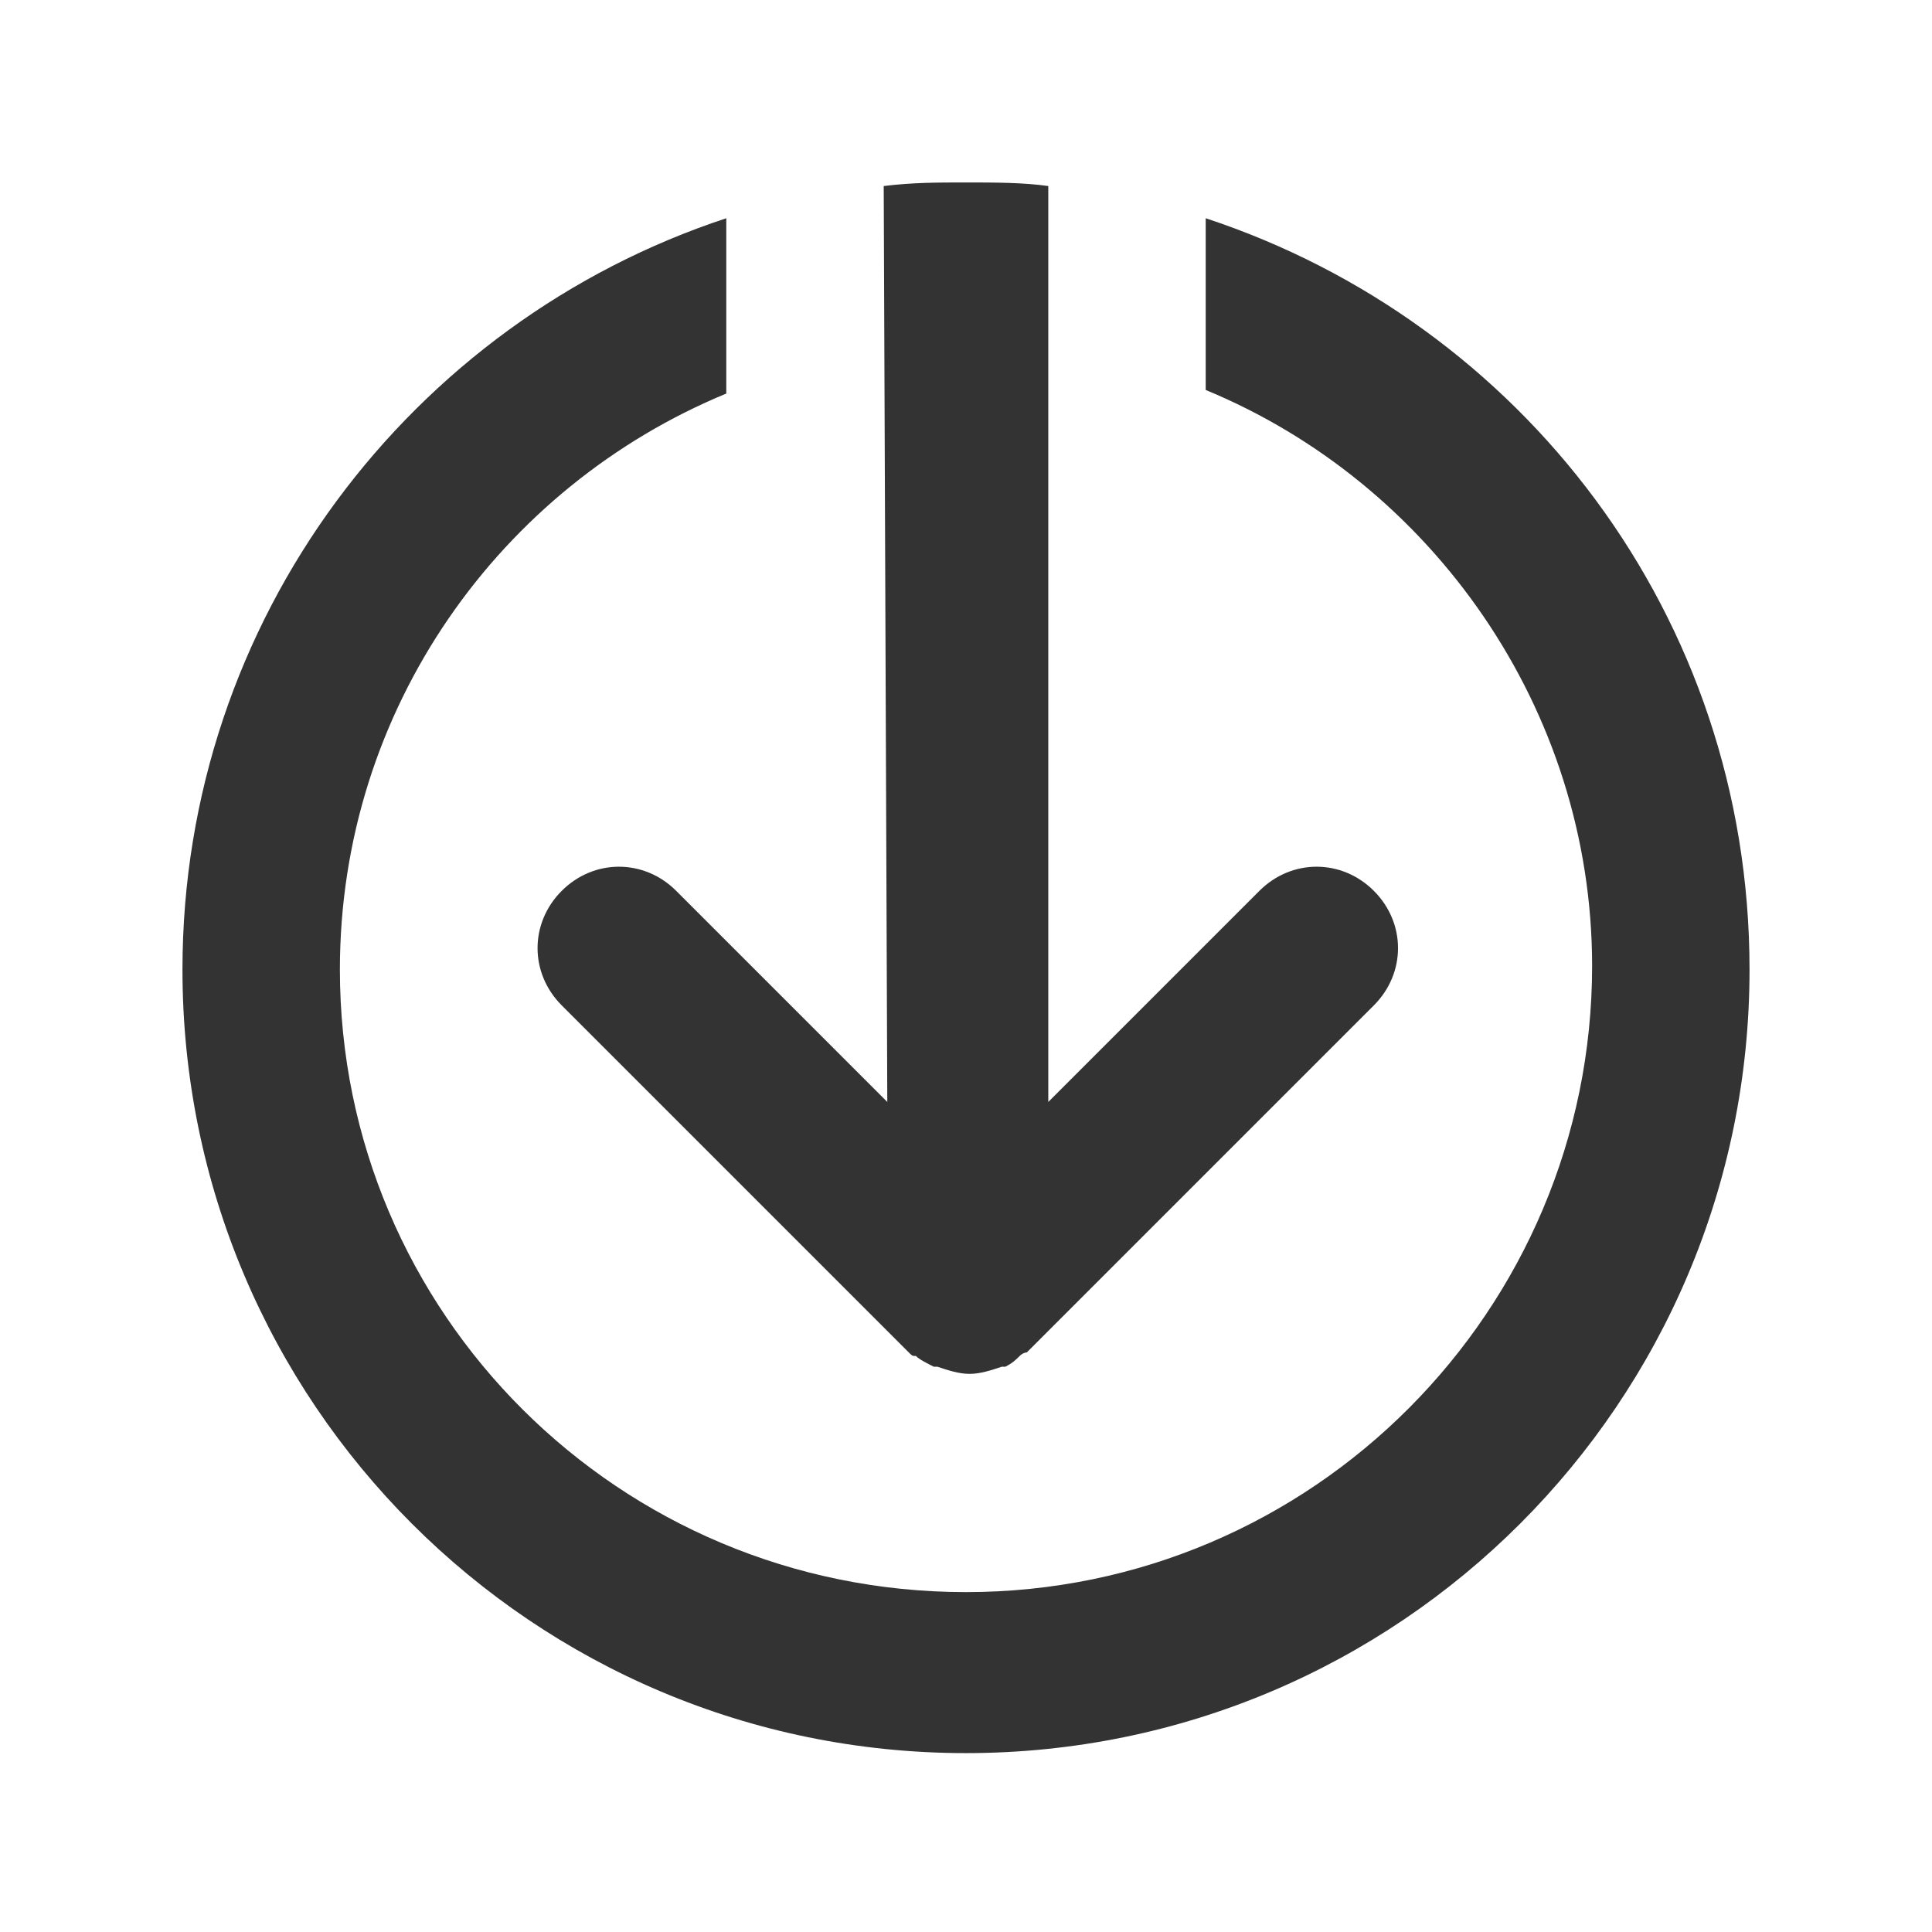
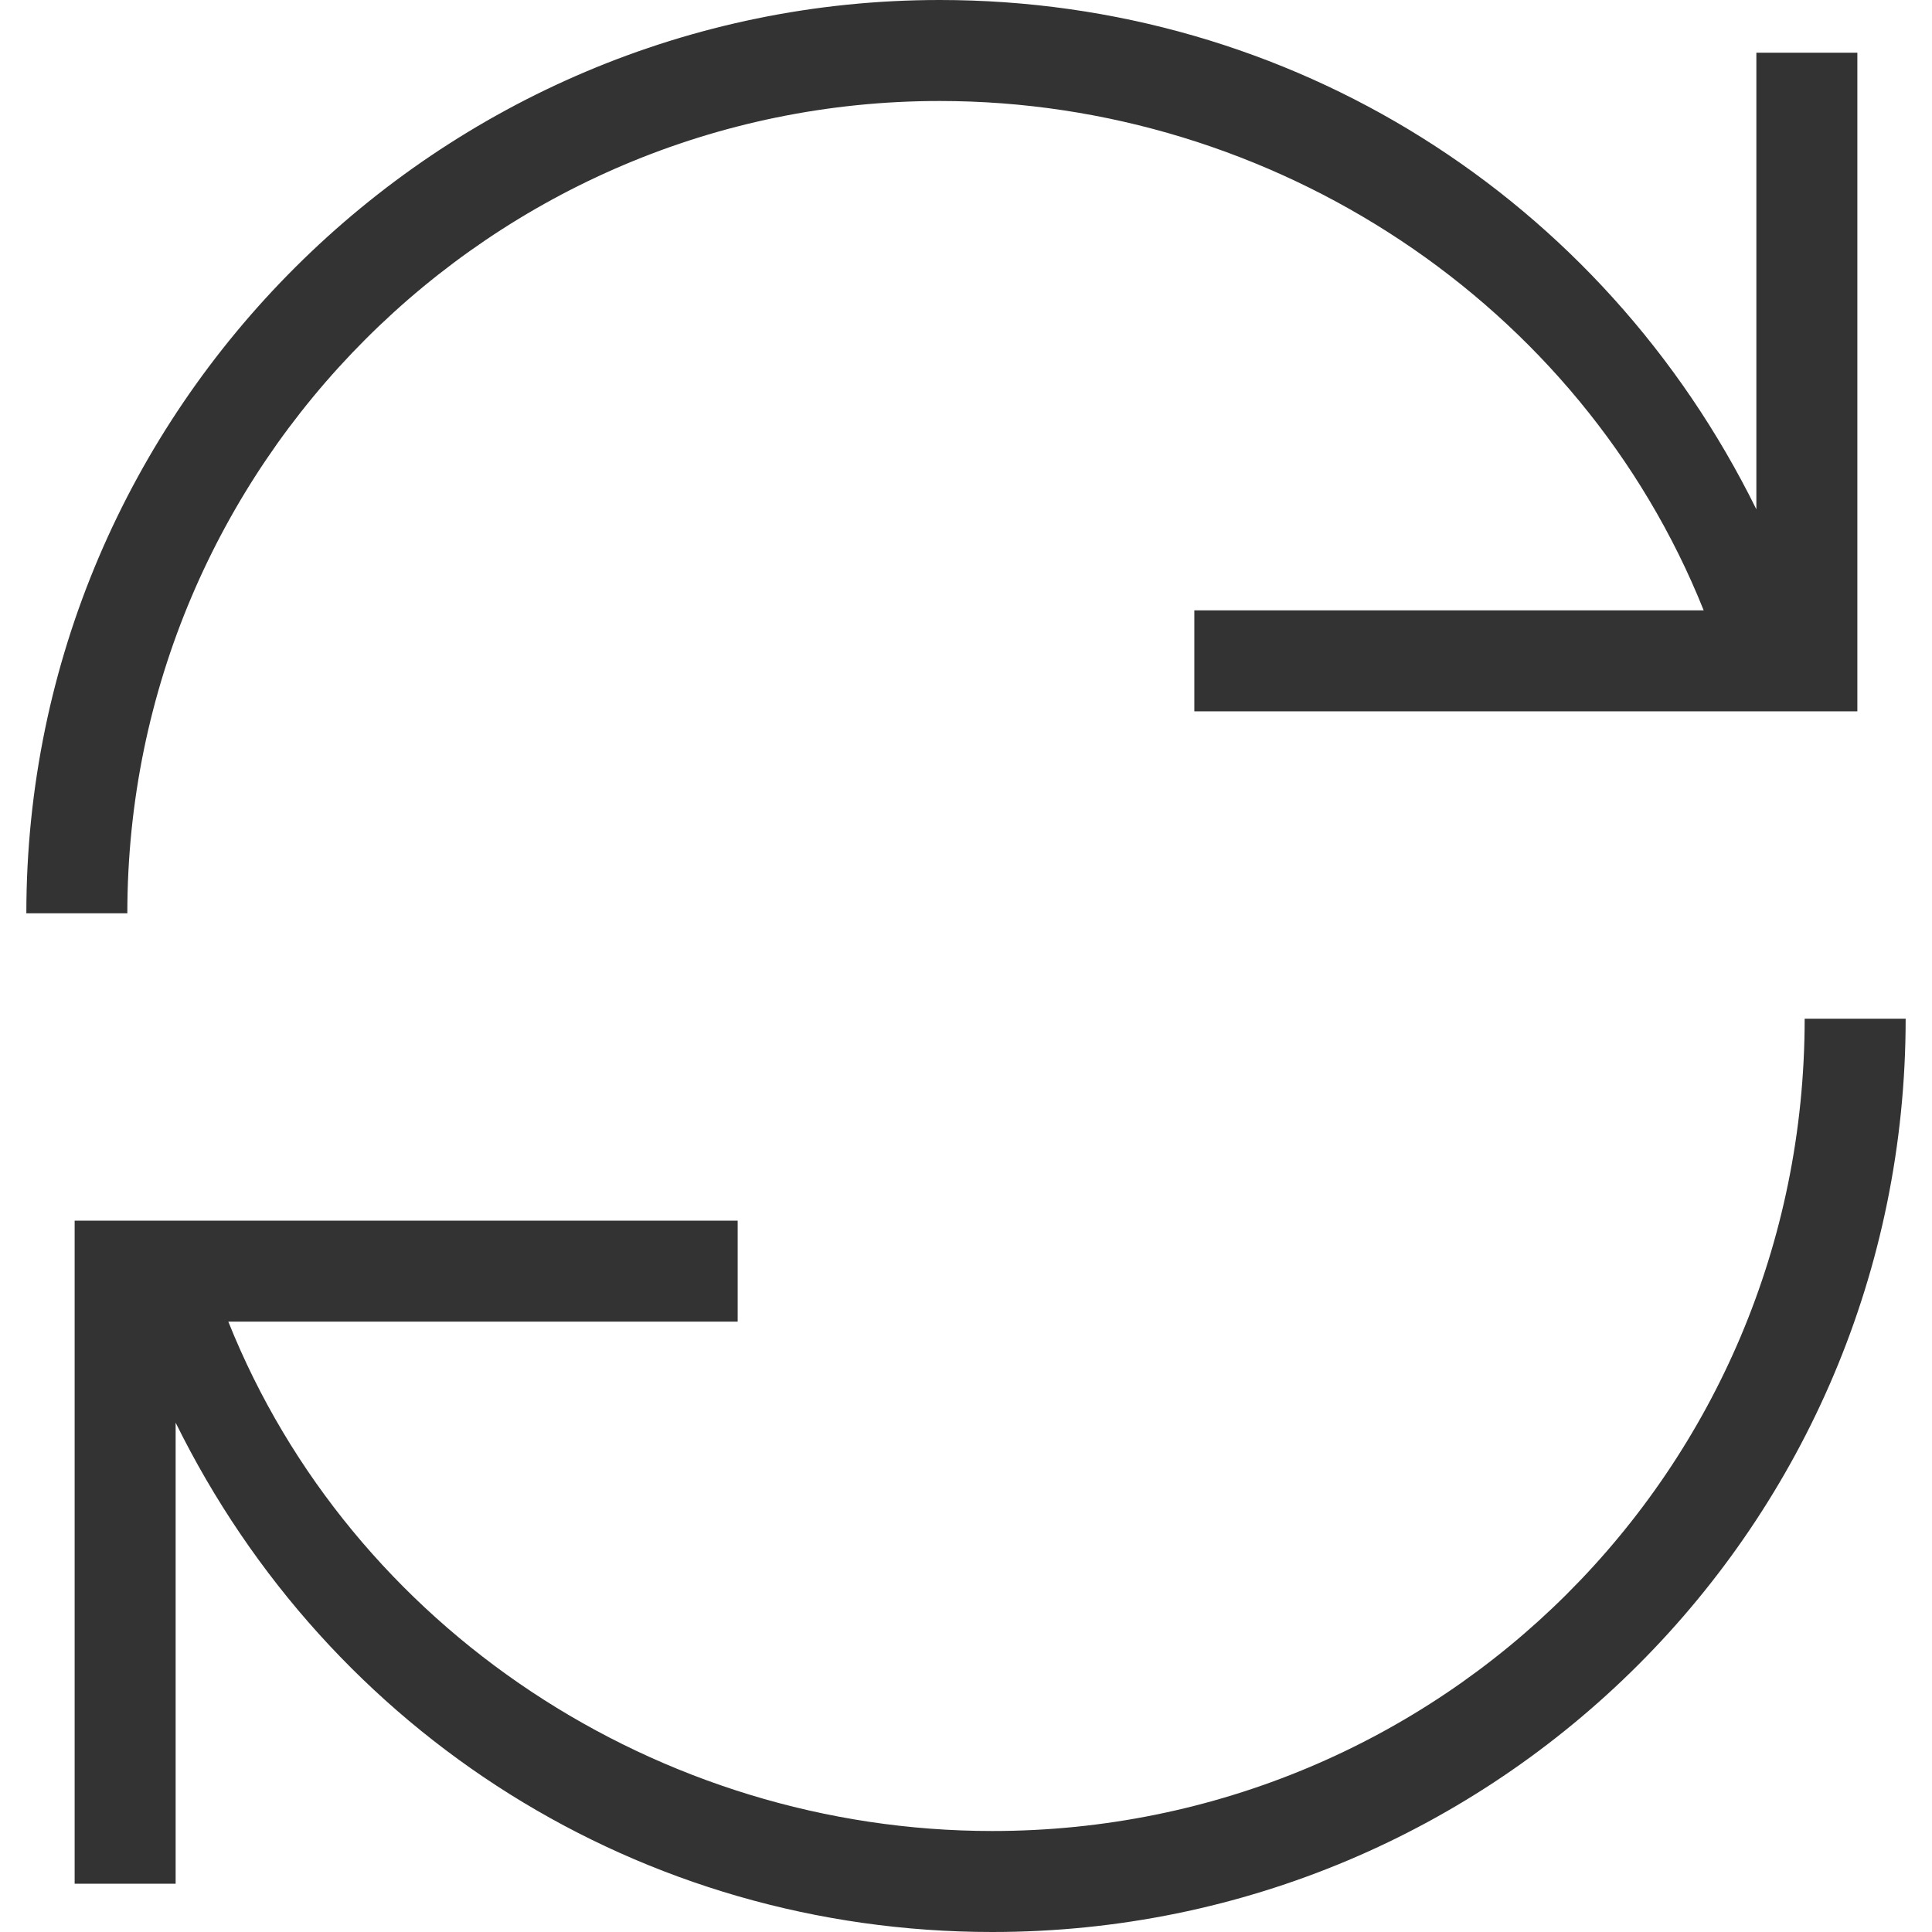
- <svg xmlns="http://www.w3.org/2000/svg" version="1.1" id="Слой_1" x="0px" y="0px" viewBox="0 0 54 54" style="enable-background:new 0 0 54 54;" xml:space="preserve">
+ <svg xmlns="http://www.w3.org/2000/svg" version="1.1" id="Слой_1" x="0px" y="0px" viewBox="0 0 44 44" style="enable-background:new 0 0 44 44;" xml:space="preserve">
  <style type="text/css">
	.st0{fill:#333333;}
</style>
-   <g>
-     <g>
-       <path class="st0" d="M24.8,30.8l-5.9-5.9c-0.9-0.9-2.3-0.9-3.2,0c-0.9,0.9-0.9,2.3,0,3.2l9.7,9.7c0.1,0.1,0.1,0.1,0.2,0.1    c0.1,0.1,0.3,0.2,0.5,0.3c0,0,0.1,0,0.1,0c0.3,0.1,0.6,0.2,0.9,0.2s0.6-0.1,0.9-0.2c0,0,0.1,0,0.1,0c0.2-0.1,0.3-0.2,0.4-0.3    c0.1-0.1,0.2-0.1,0.2-0.1l9.7-9.7c0.9-0.9,0.9-2.3,0-3.2c-0.9-0.9-2.3-0.9-3.2,0l-5.9,5.9l0-25.6c-0.7-0.1-1.5-0.1-2.3-0.1    c-0.8,0-1.5,0-2.3,0.1L24.8,30.8z" />
-       <path class="st0" d="M33.7,6.1v4.8c6.3,2.6,10.8,8.9,10.8,16.1c0,9.6-7.8,17.5-17.5,17.5S9.5,36.7,9.5,27.1    c0-7.3,4.5-13.5,10.8-16.1V6.1C11.5,9,5.1,17.3,5.1,27.1C5.1,39.2,14.9,49,27,49c12.1,0,21.9-9.8,21.9-21.9    C48.9,17.2,42.5,9,33.7,6.1" />
-     </g>
-   </g>
+   <path class="st0" d="M21.4,2.3C29,2.3,36,6.9,38.8,13.9H27.2v2.3h15.1V1.2h-2.3v10.4C36.5,4.5,29.4,0,21.4,0C10,0,0.6,9.3,0.6,20.8  h2.3C2.9,10.6,11.2,2.3,21.4,2.3z M41.1,23.2c0,10.3-8.3,18.5-18.5,18.5C15,41.7,8,37.1,5.2,30.1h11.6v-2.3H1.7v15.1h2.3V32.4  C7.5,39.5,14.6,44,22.6,44c11.5,0,20.8-9.3,20.8-20.8H41.1z" />
</svg>
